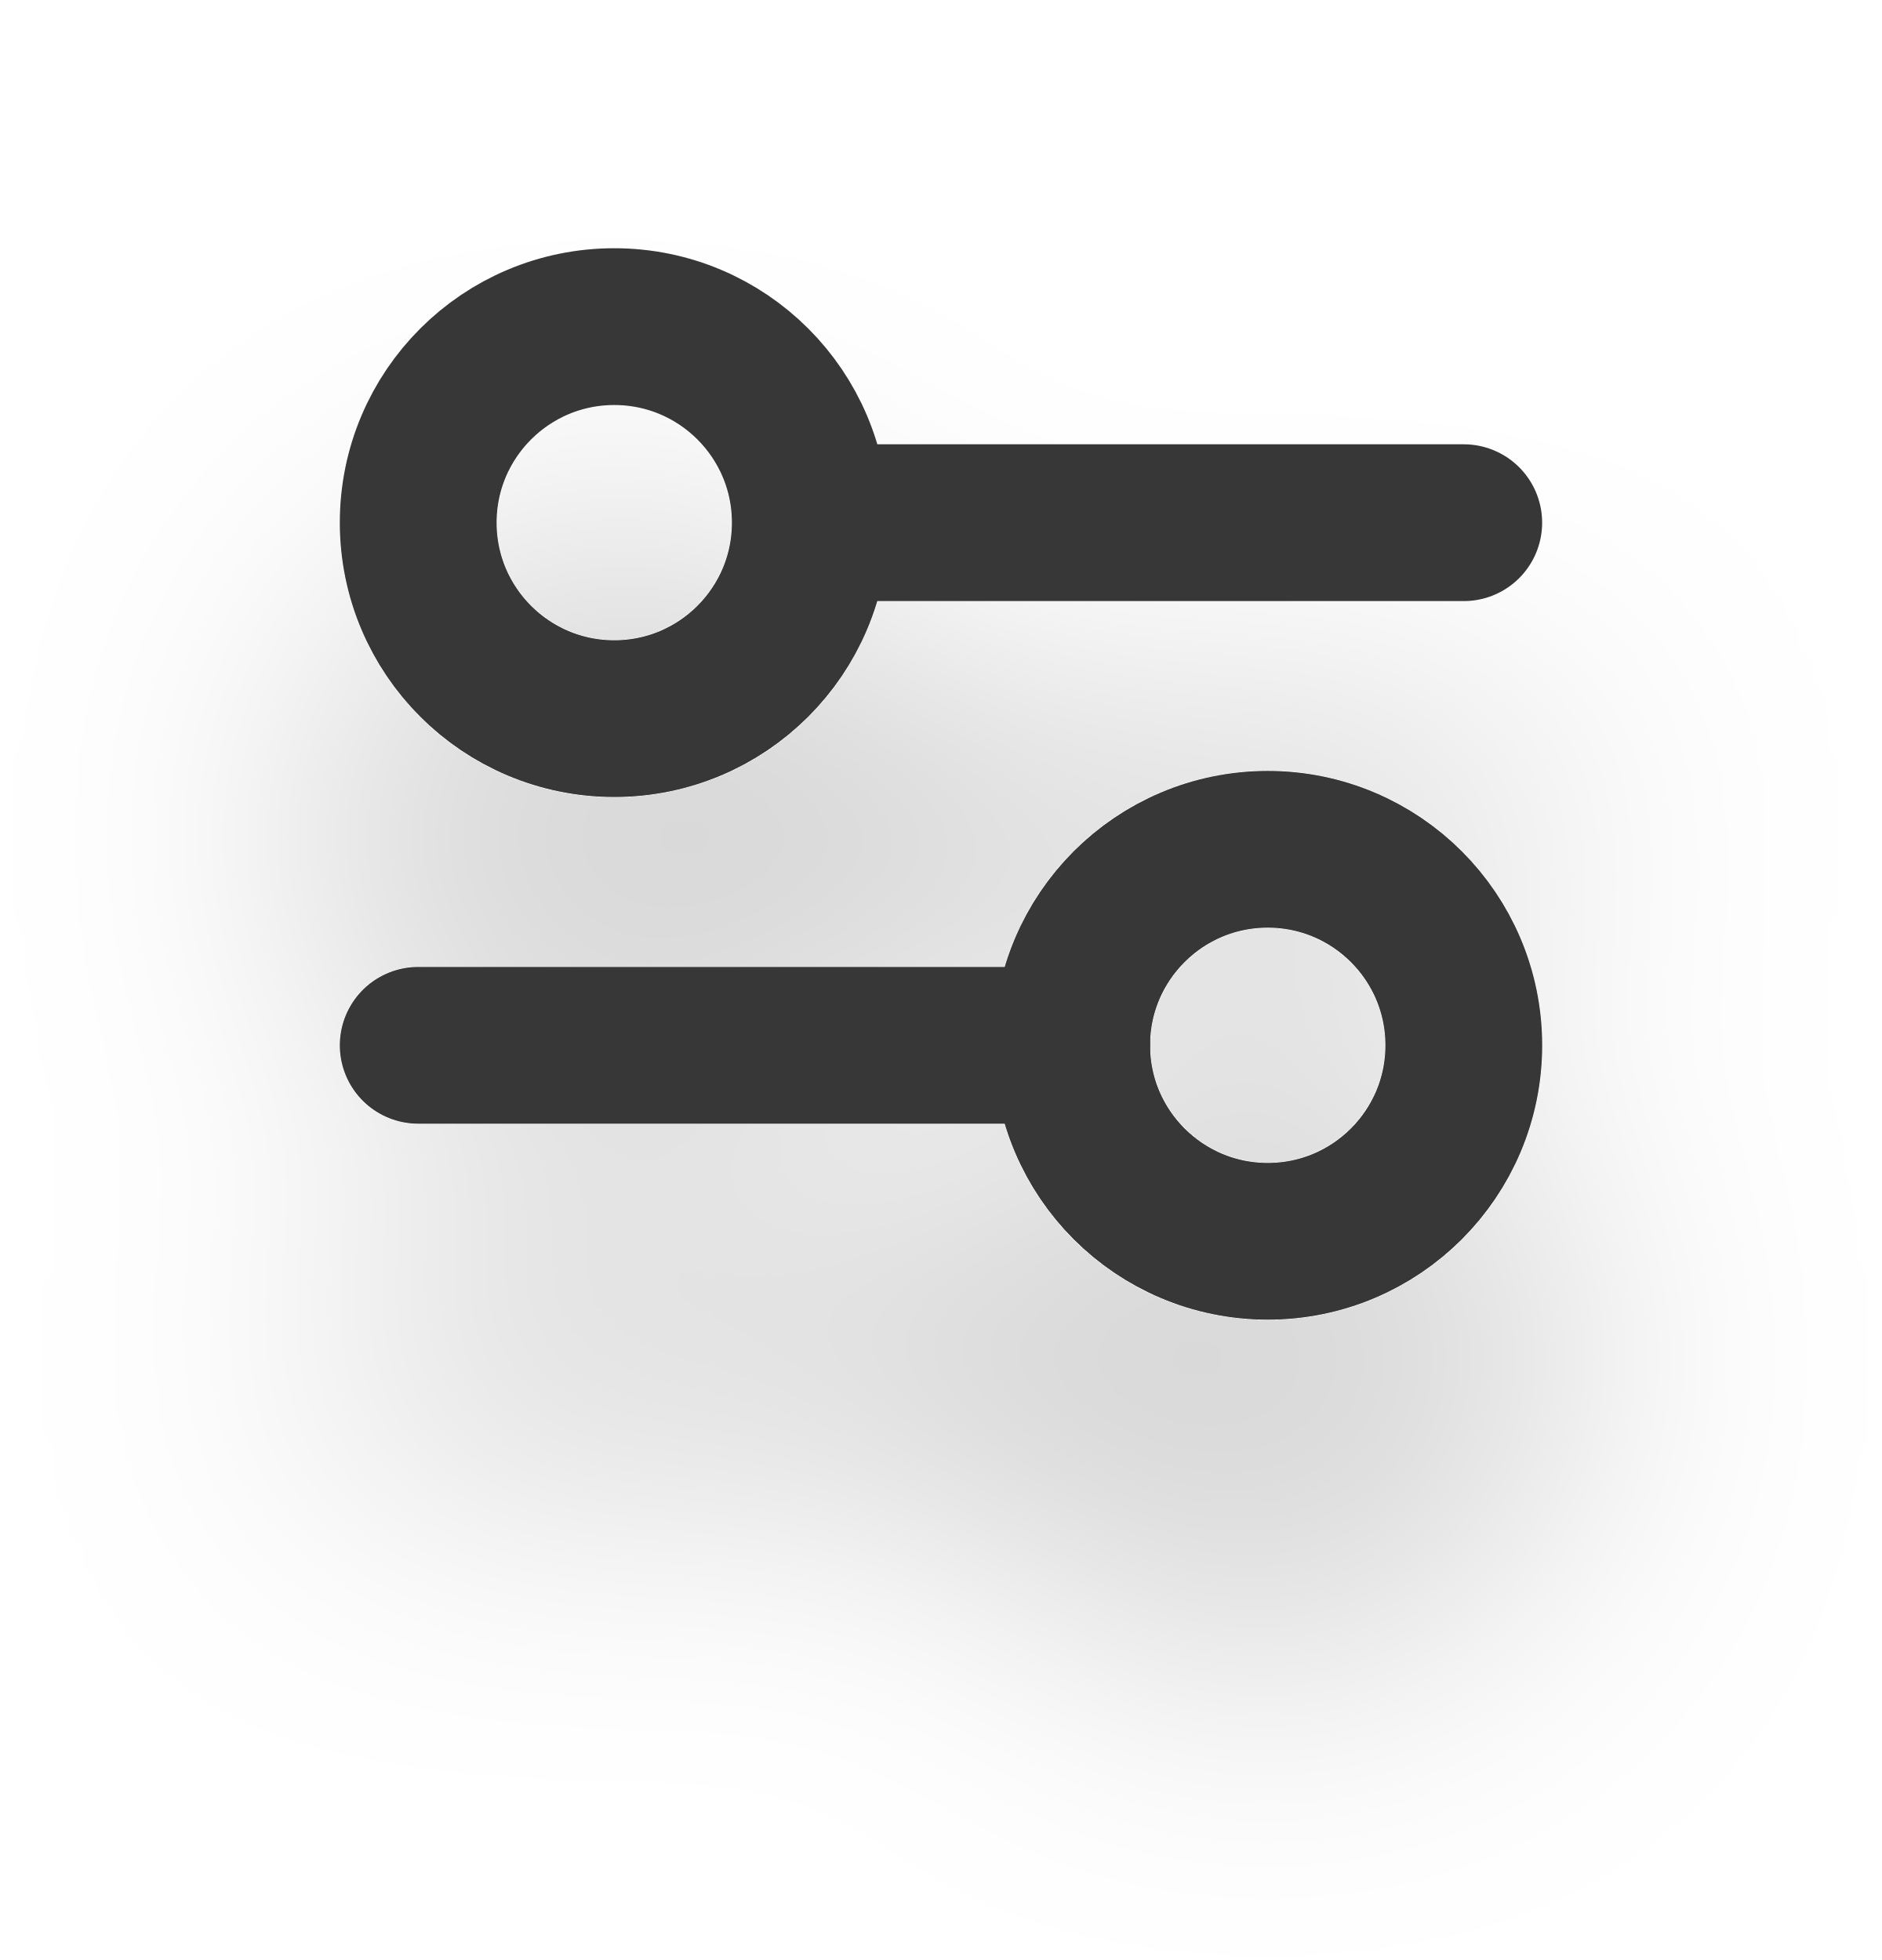
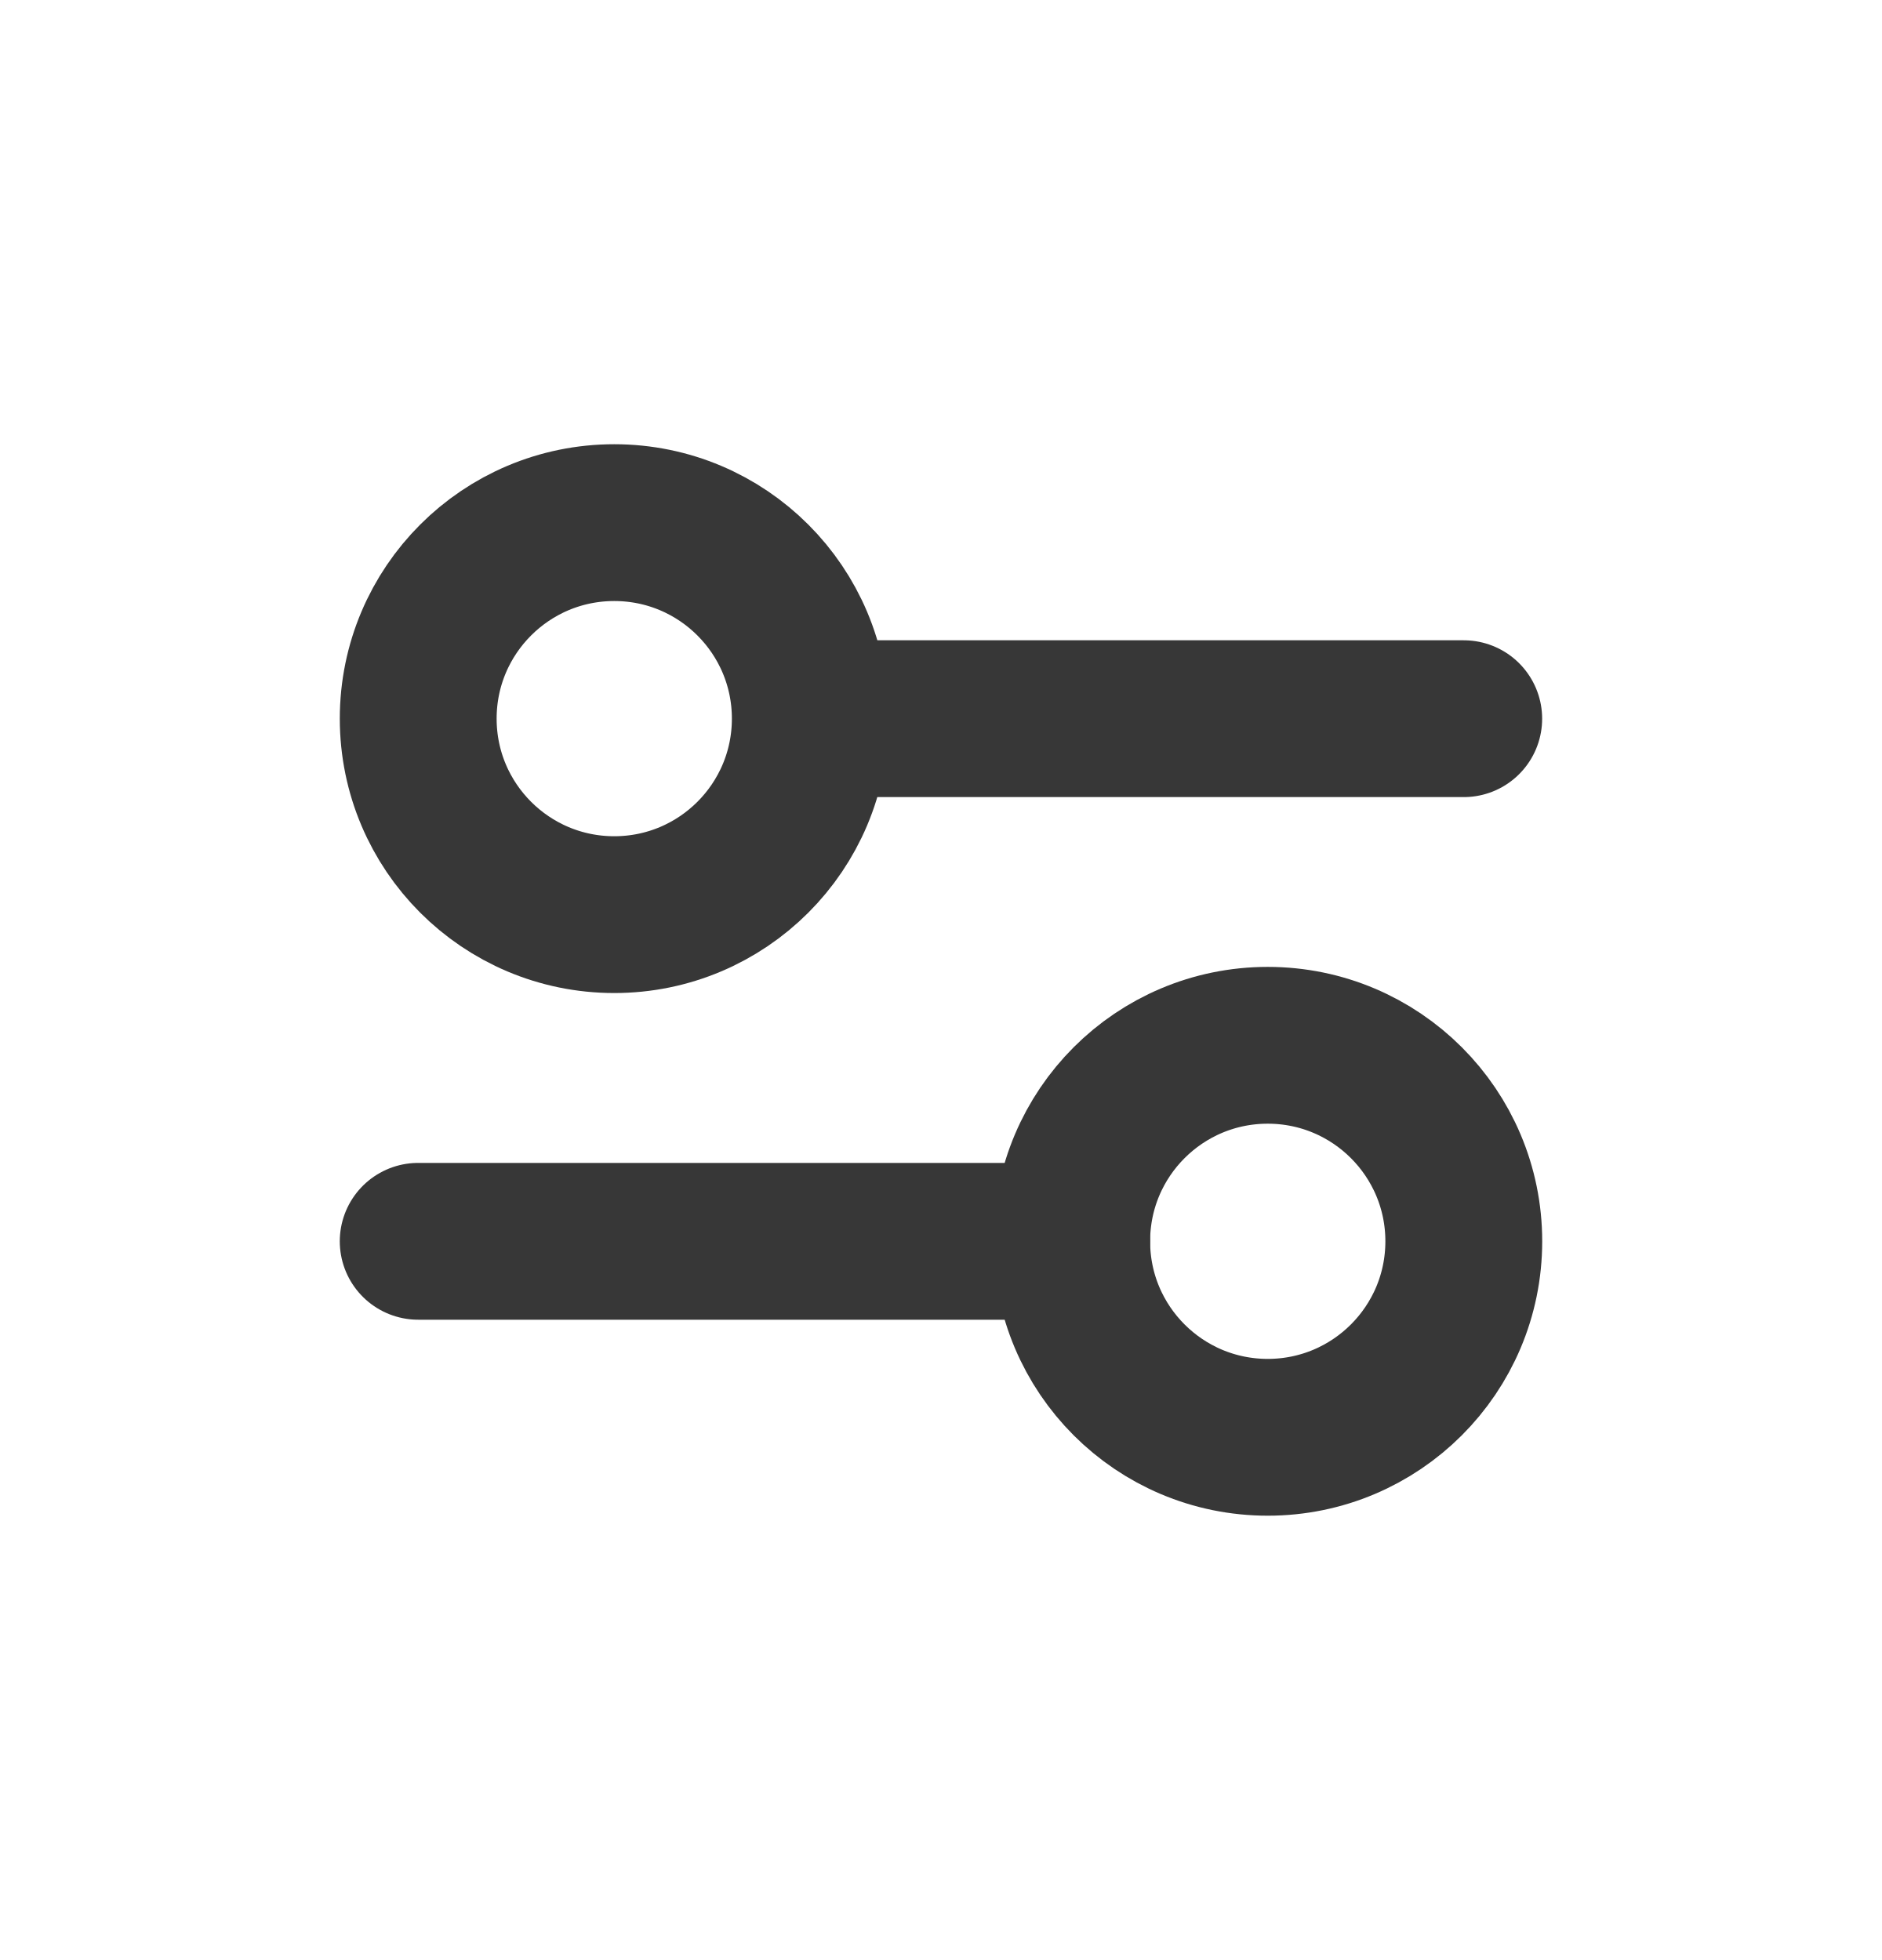
- <svg xmlns="http://www.w3.org/2000/svg" width="24" height="25" viewBox="0 0 24 25" fill="none">
-   <g filter="url(#filter0_d)">
-     <path d="M11.166 6.667L18.666 6.667" stroke="#373737" stroke-width="2" stroke-linecap="round" />
-     <path d="M5.333 13.333L13.667 13.333" stroke="#373737" stroke-width="2" stroke-linecap="round" />
-     <ellipse cx="7.833" cy="6.667" rx="2.5" ry="2.5" transform="rotate(90 7.8335 6.66675)" stroke="#373737" stroke-width="2" stroke-linecap="round" />
-     <ellipse cx="16.166" cy="13.333" rx="2.5" ry="2.5" transform="rotate(90 16.1665 13.3333)" stroke="#373737" stroke-width="2" stroke-linecap="round" />
-   </g>
+ <svg xmlns="http://www.w3.org/2000/svg" width="24" height="25" viewBox="0 0 24 20" fill="none">
+   <path d="M11.166 6.667L18.666 6.667" stroke="#373737" stroke-width="2" stroke-linecap="round" />
+   <path d="M5.333 13.333L13.667 13.333" stroke="#373737" stroke-width="2" stroke-linecap="round" />
+   <ellipse cx="7.833" cy="6.667" rx="2.5" ry="2.5" transform="rotate(90 7.8335 6.66675)" stroke="#373737" stroke-width="2" stroke-linecap="round" />
+   <ellipse cx="16.166" cy="13.333" rx="2.5" ry="2.5" transform="rotate(90 16.1665 13.3333)" stroke="#373737" stroke-width="2" stroke-linecap="round" />
  <defs>
-     <filter id="filter0_d" x="-2" y="0" width="28" height="28" filterUnits="userSpaceOnUse" color-interpolation-filters="sRGB">
-       <feFlood flood-opacity="0" result="BackgroundImageFix" />
-       <feColorMatrix in="SourceAlpha" type="matrix" values="0 0 0 0 0 0 0 0 0 0 0 0 0 0 0 0 0 0 127 0" result="hardAlpha" />
-       <feOffset dy="4" />
-       <feGaussianBlur stdDeviation="2" />
-       <feComposite in2="hardAlpha" operator="out" />
-       <feColorMatrix type="matrix" values="0 0 0 0 0 0 0 0 0 0 0 0 0 0 0 0 0 0 0.25 0" />
-       <feBlend mode="normal" in2="BackgroundImageFix" result="effect1_dropShadow" />
-       <feBlend mode="normal" in="SourceGraphic" in2="effect1_dropShadow" result="shape" />
-     </filter>
-   </defs>
+ </defs>
</svg>
